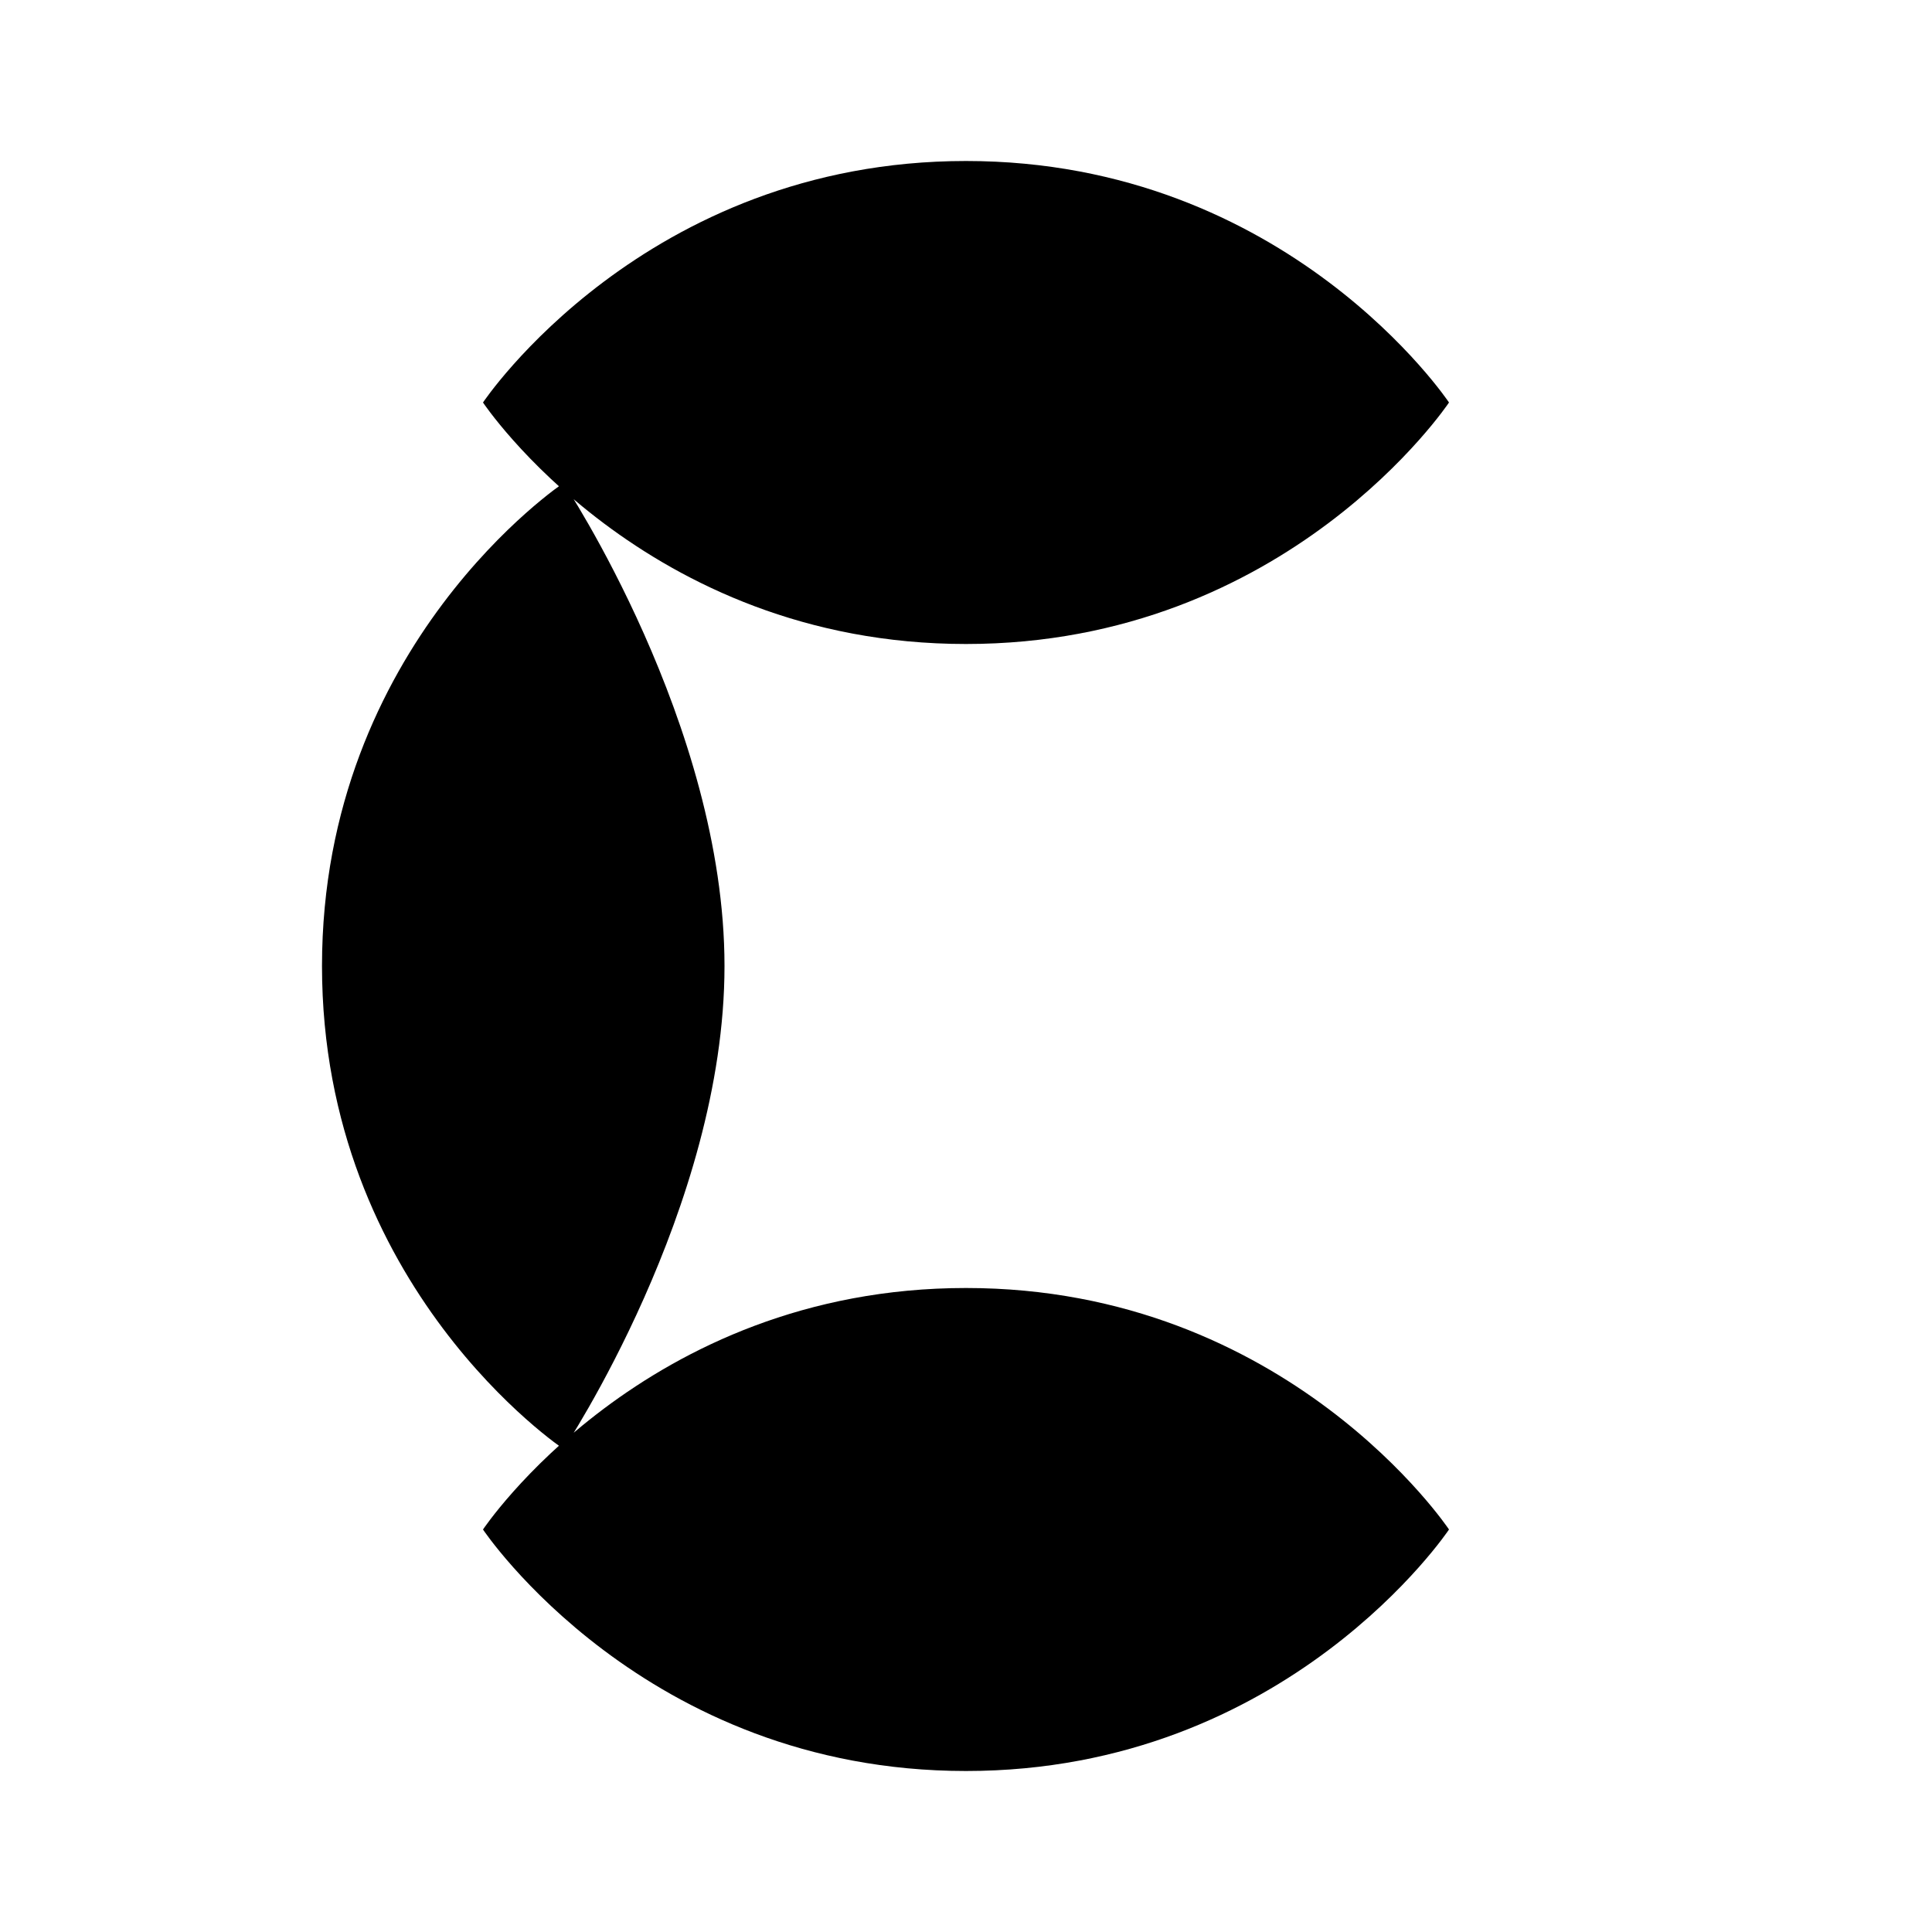
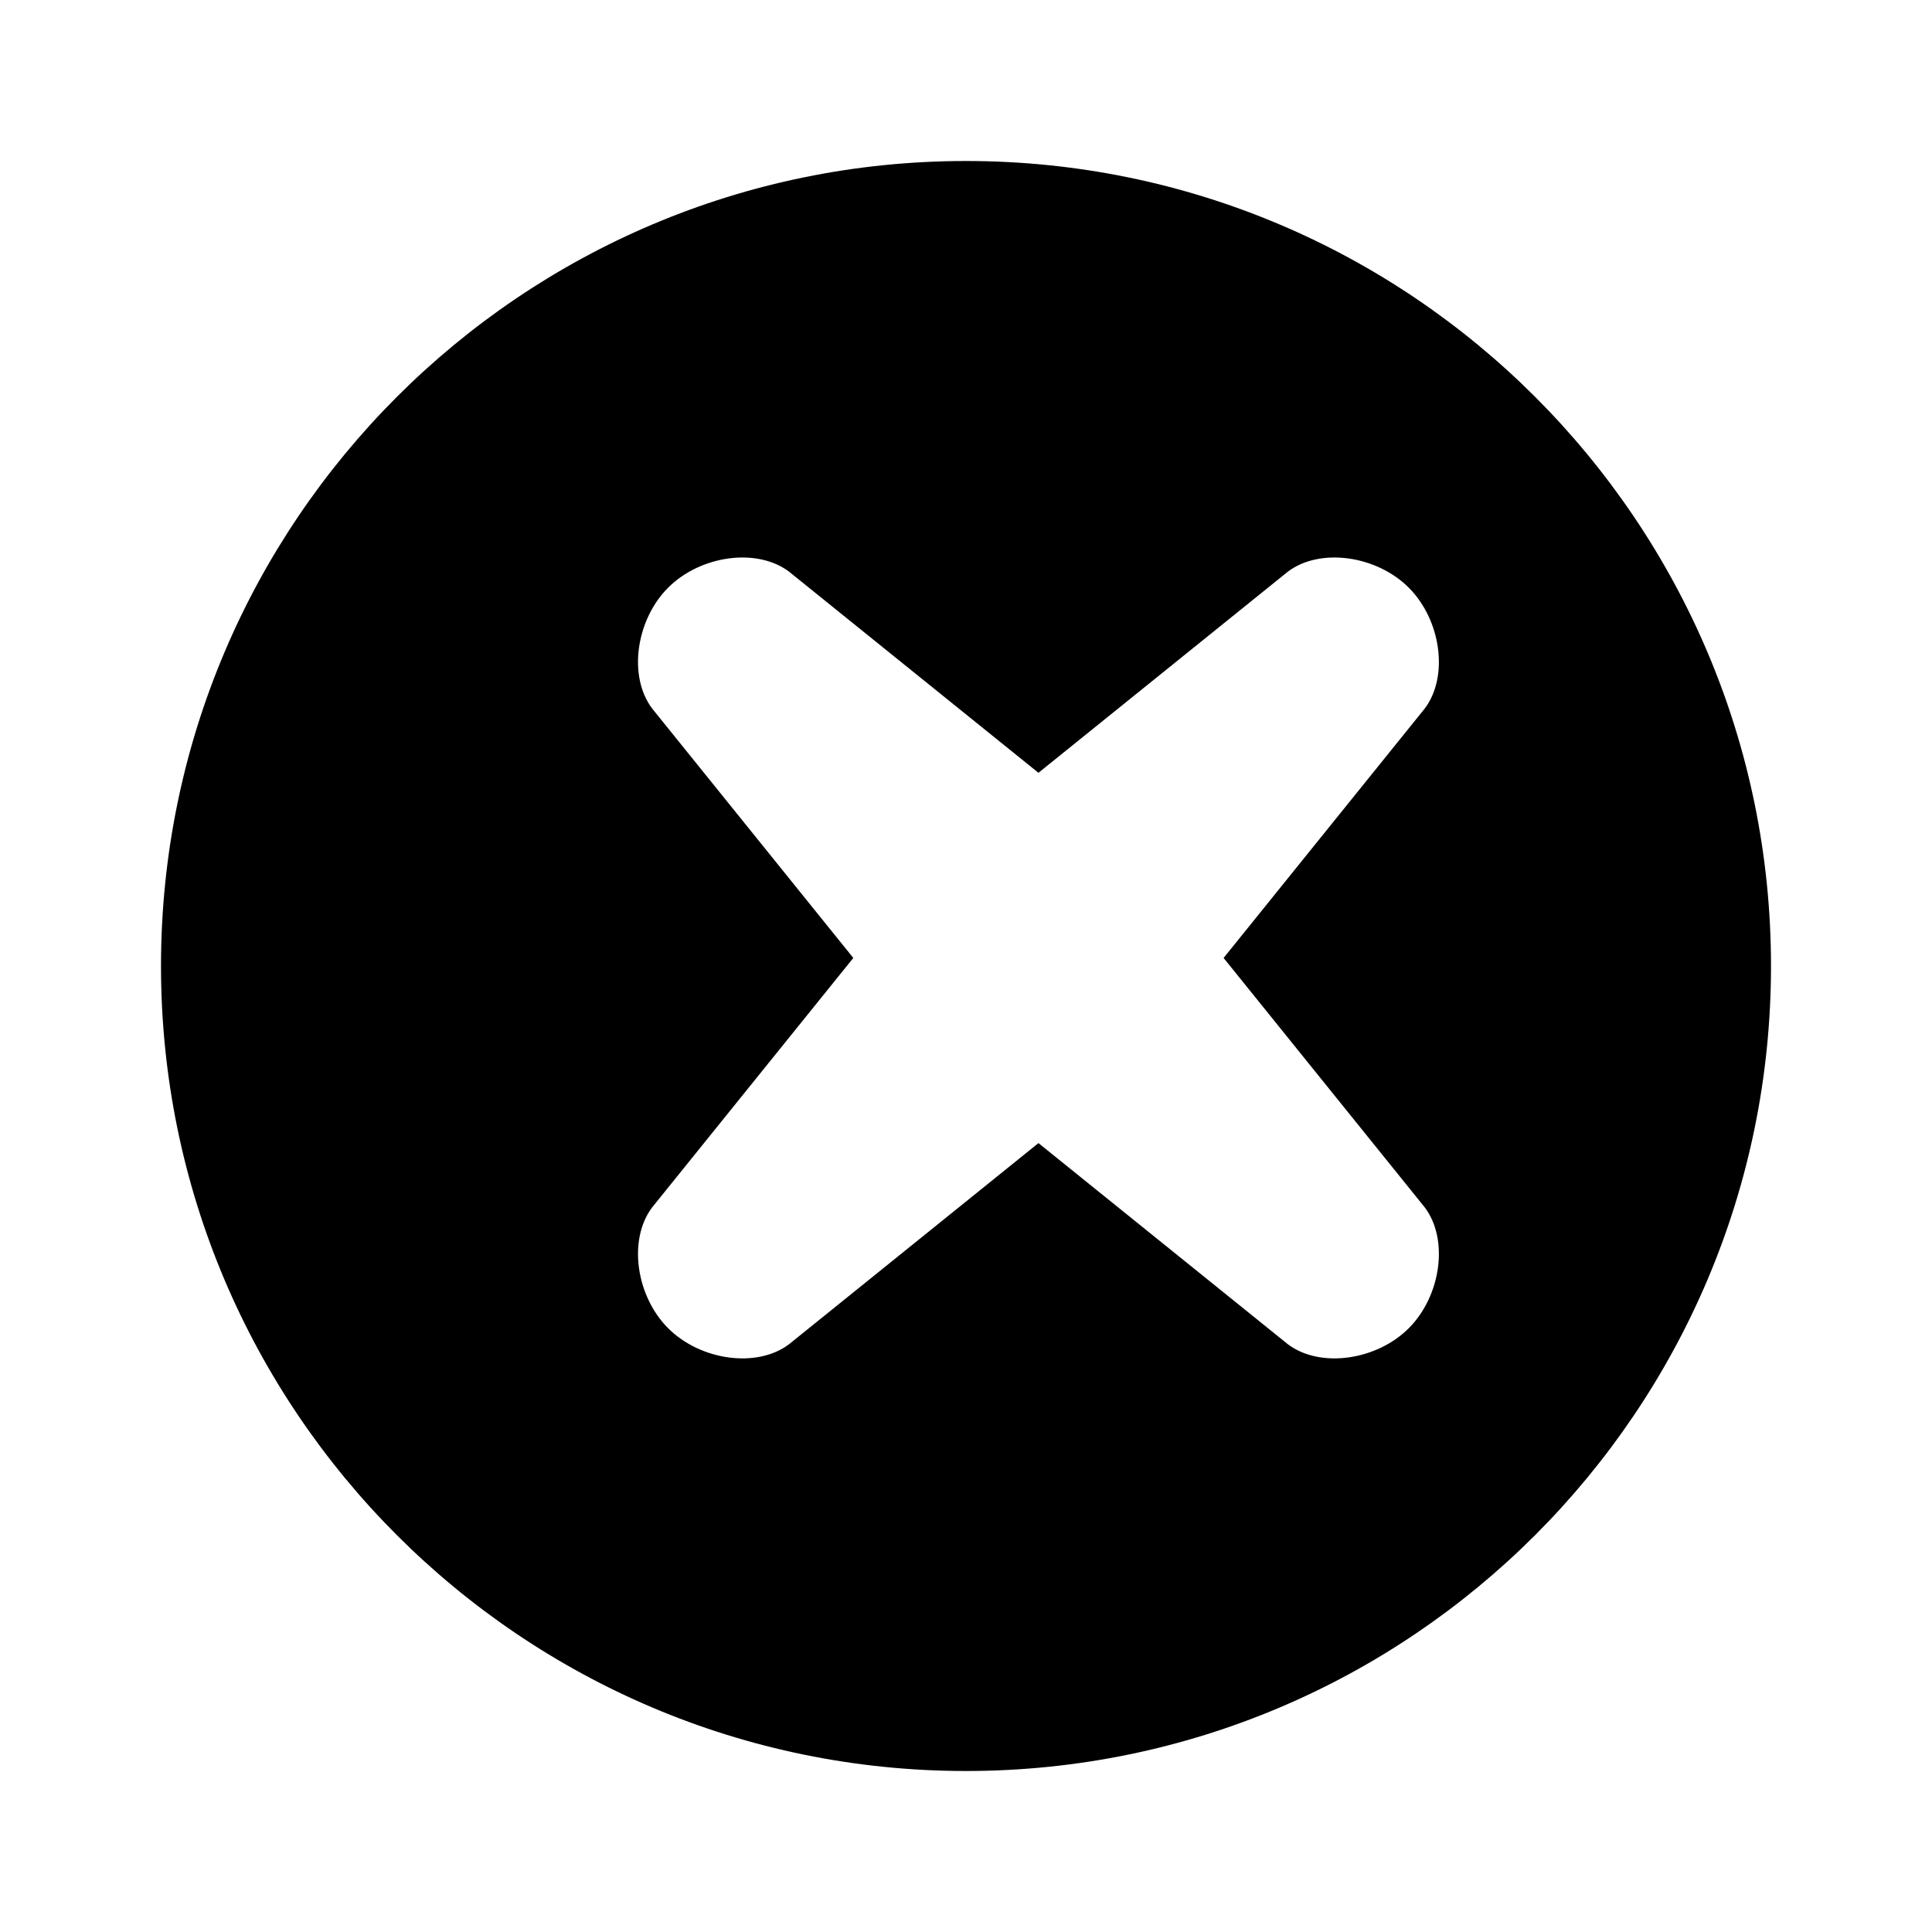
- <svg xmlns="http://www.w3.org/2000/svg" viewBox="0 0 24 24">
-   <path fill="currentColor" d="M12 2C8 2 6 5 6 5s2 3 6 3 6-3 6-3-2-3-6-3zm0 20c4 0 6-3 6-3s-2-3-6-3-6 3-6 3 2 3 6 3zM4 12c0 4 3 6 3 6s2-3 2-6-2-6-2-6S4 8 4 12z" />
+ <svg xmlns="http://www.w3.org/2000/svg" role="img" viewBox="0 0 24 24">
+   <path fill="currentColor" d="M12 2C6.48 2 2 6.48 2 12s4.48 10 10 10 10-4.48 10-10S17.52 2 12 2zm5.5 14.5c-.4.4-1.1.5-1.5.2l-3.1-2.5-3.1 2.5c-.4.3-1.1.2-1.5-.2-.4-.4-.5-1.1-.2-1.5l2.5-3.1-2.5-3.1c-.3-.4-.2-1.1.2-1.5.4-.4 1.1-.5 1.5-.2l3.1 2.5 3.1-2.5c.4-.3 1.1-.2 1.5.2.4.4.5 1.1.2 1.5l-2.5 3.1 2.5 3.1c.3.4.2 1.1-.2 1.5z" />
</svg>
